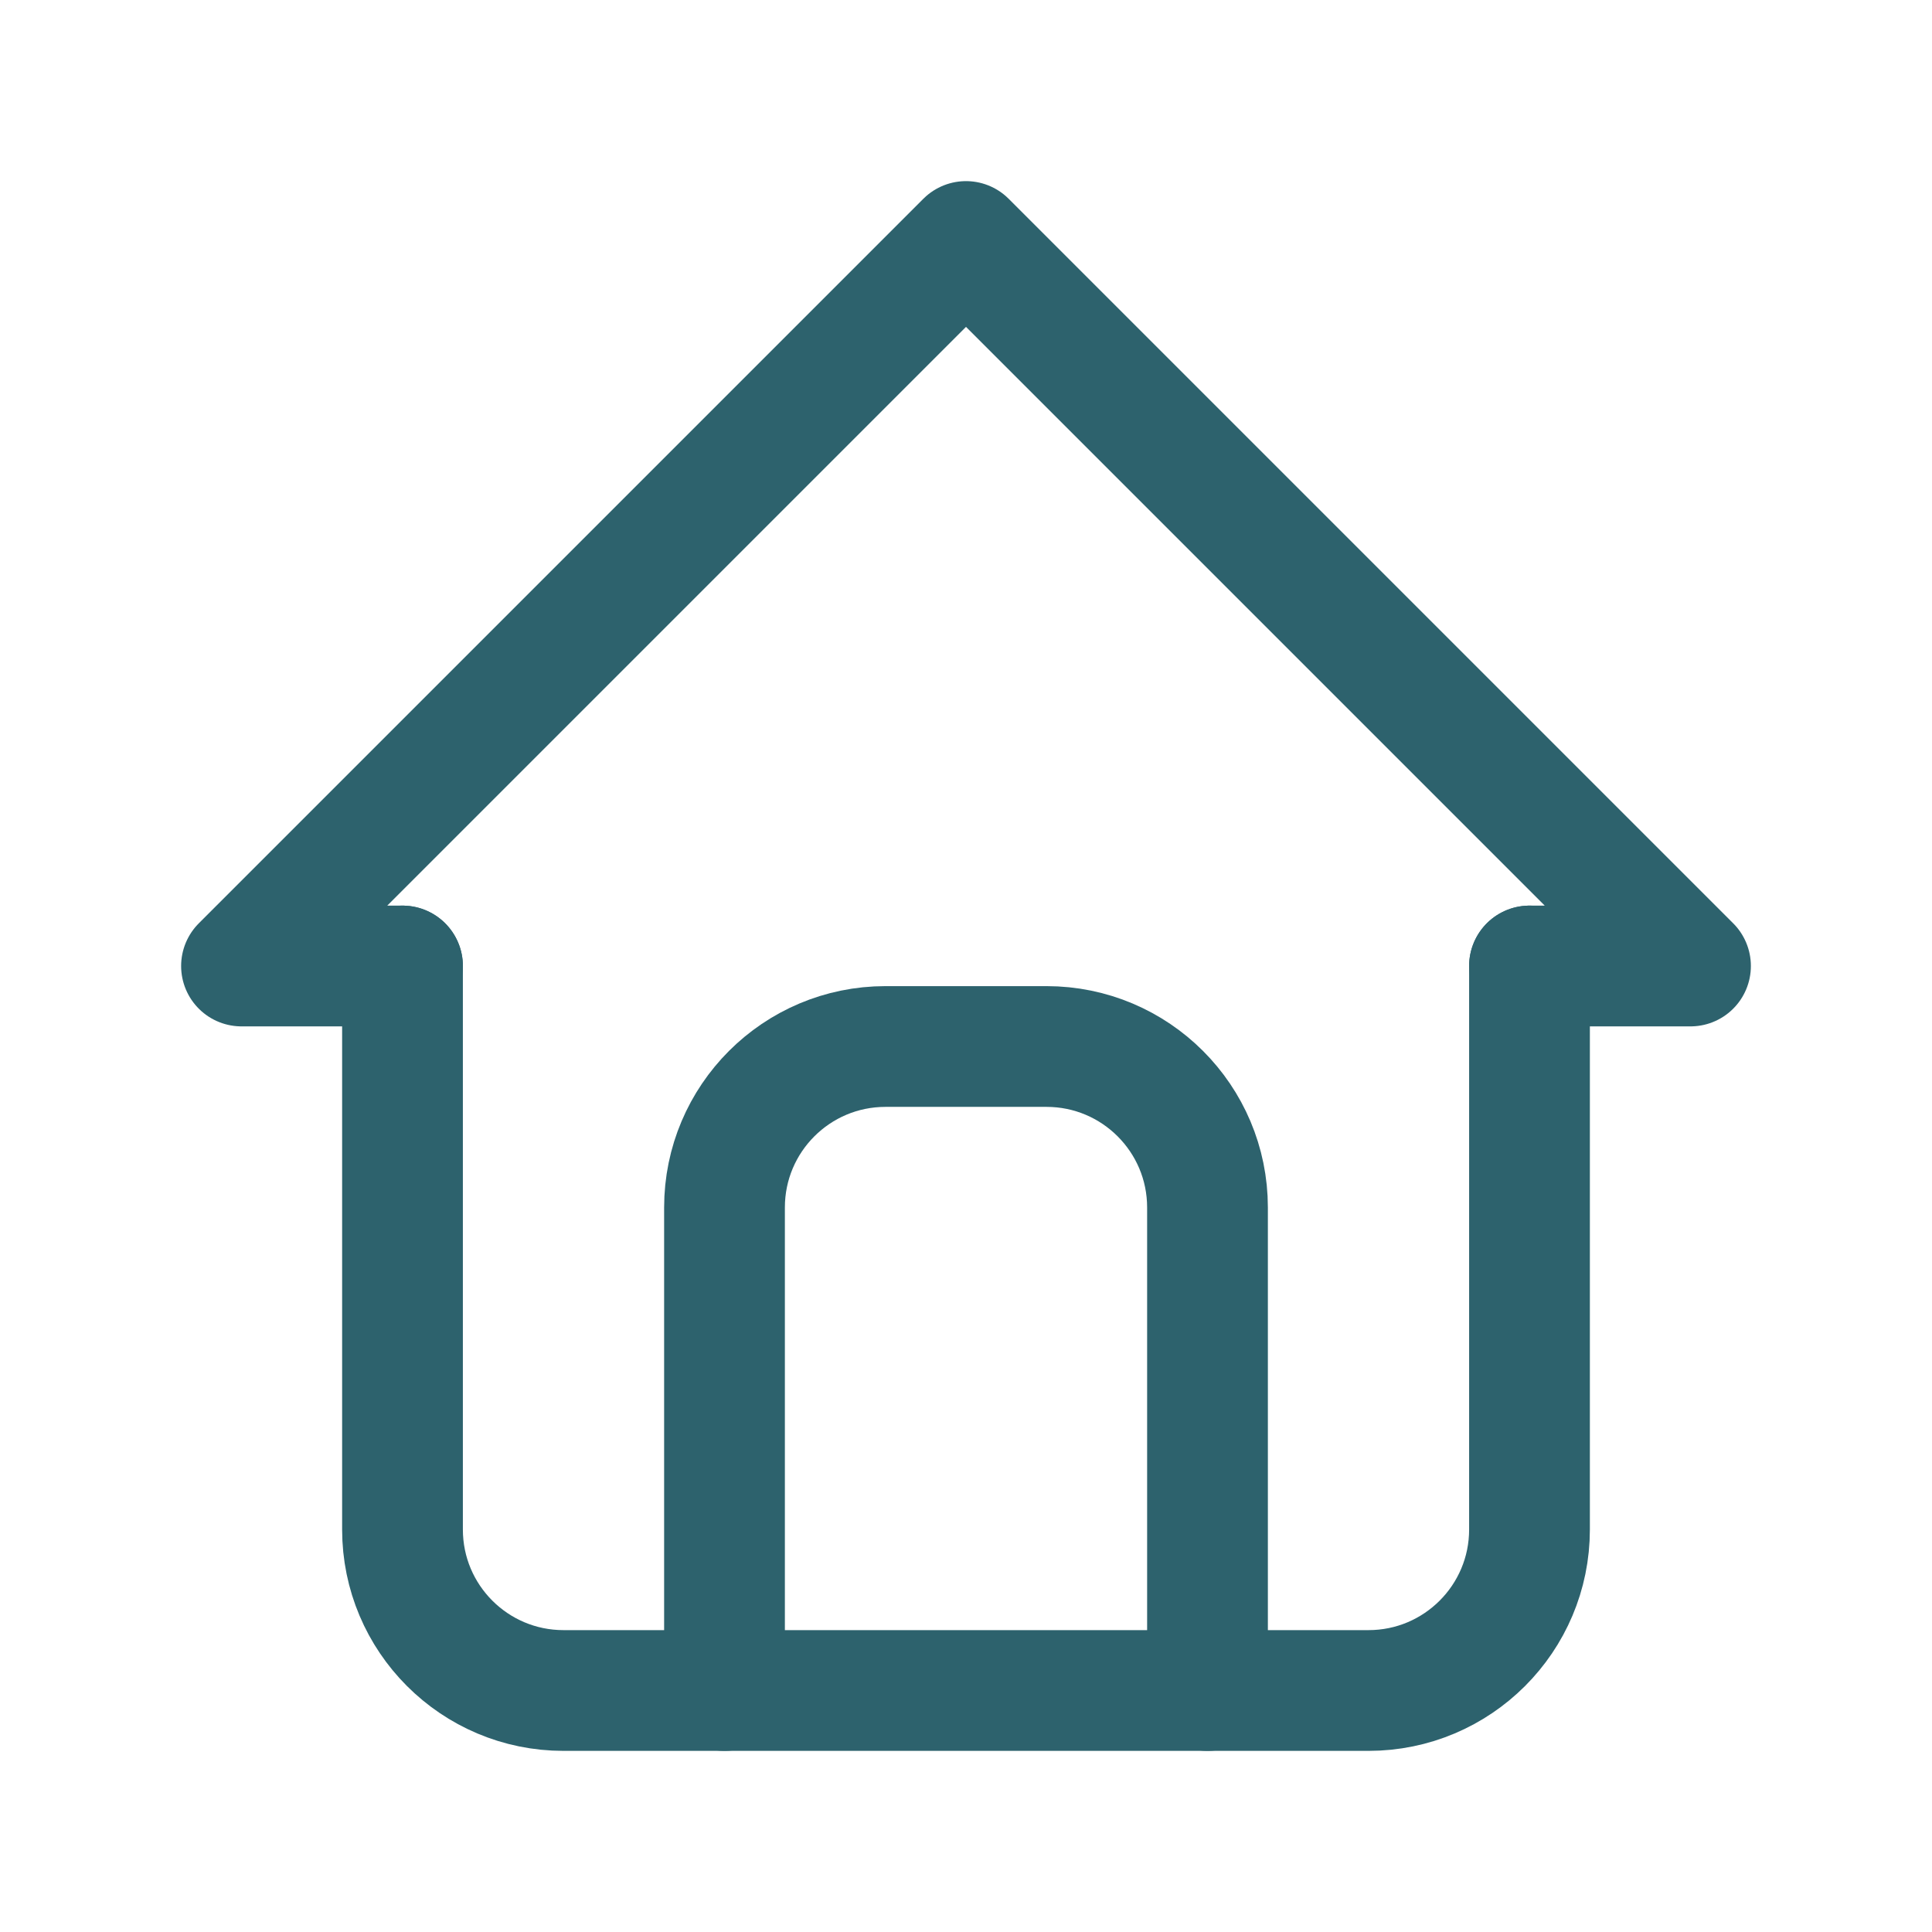
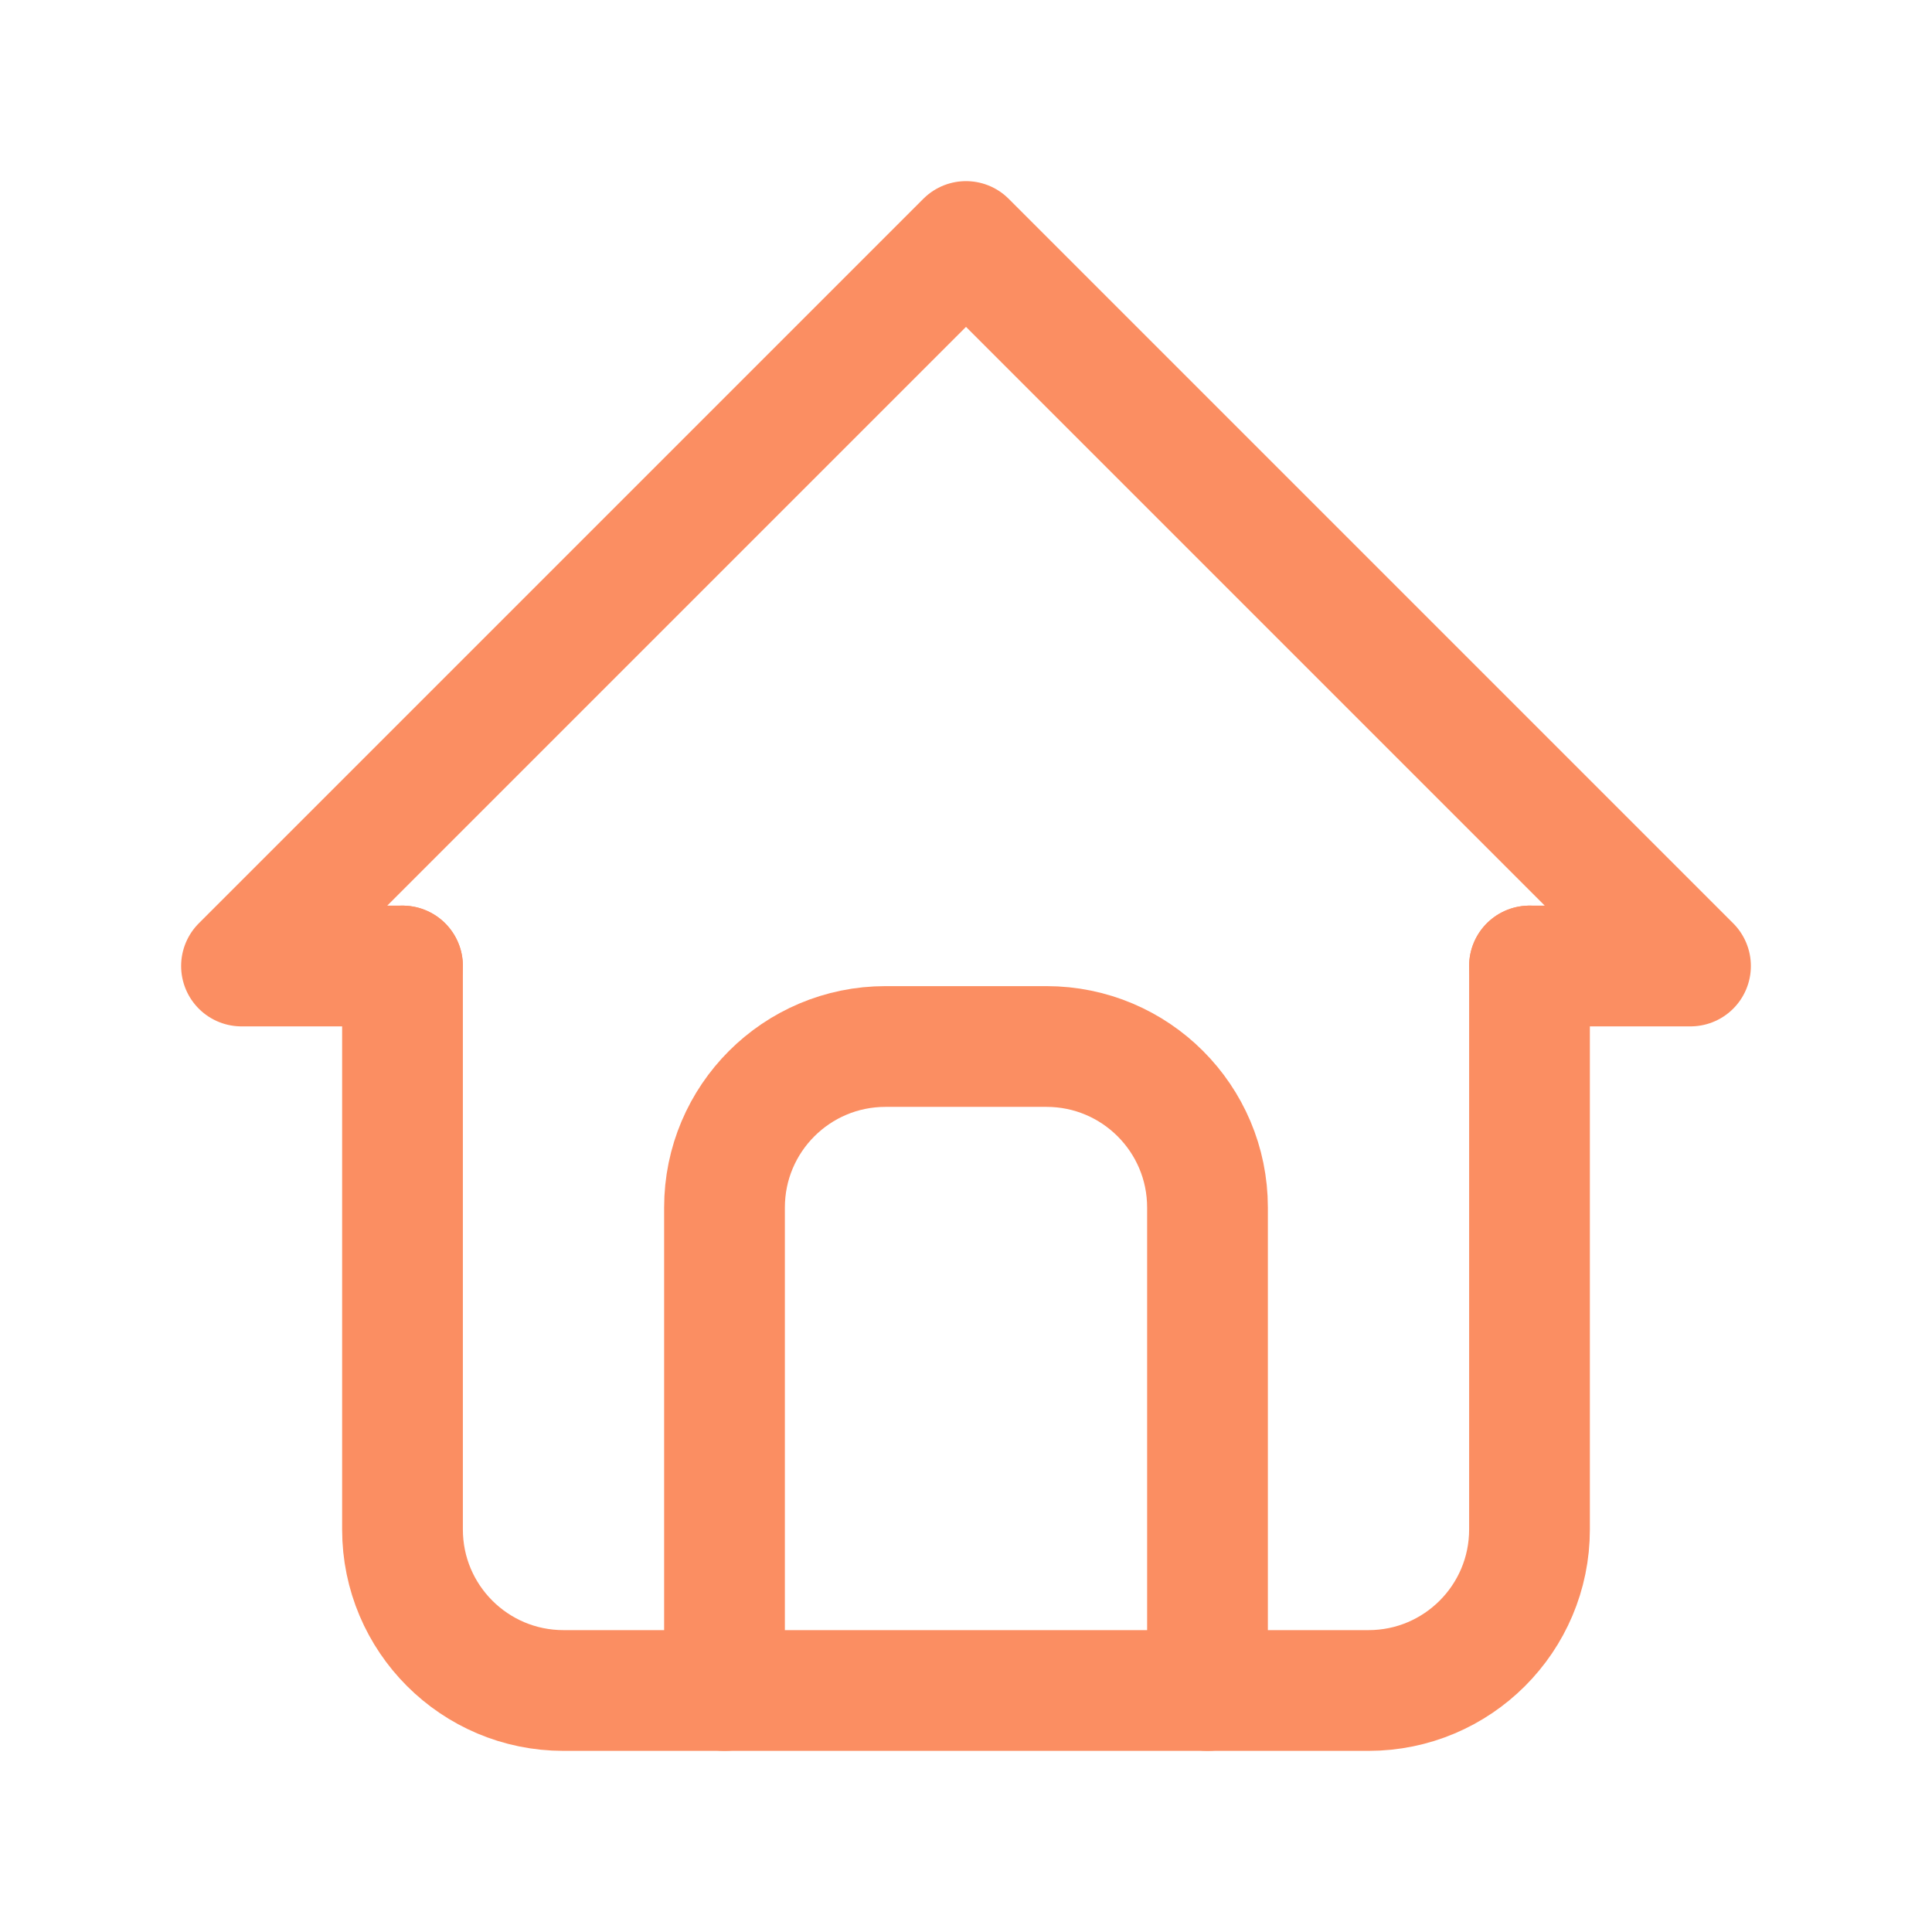
- <svg xmlns="http://www.w3.org/2000/svg" class="icon icon-tabler icon-tabler-home" width="40" height="40" viewBox="0 0 24 24" stroke-width="1.5" stroke="#2D626D" fill="none" stroke-linecap="round" stroke-linejoin="round">
+ <svg xmlns="http://www.w3.org/2000/svg" class="icon icon-tabler icon-tabler-home" width="40" height="40" viewBox="0 0 24 24" stroke-width="1.5" stroke="#FB8E62" fill="none" stroke-linecap="round" stroke-linejoin="round">
  <path stroke="none" d="M0 0h24v24H0z" fill="none" />
  <polyline points="5 12 3 12 12 3 21 12 19 12" />
  <path d="M5 12v7a2 2 0 0 0 2 2h10a2 2 0 0 0 2 -2v-7" />
  <path d="M9 21v-6a2 2 0 0 1 2 -2h2a2 2 0 0 1 2 2v6" />
</svg>
